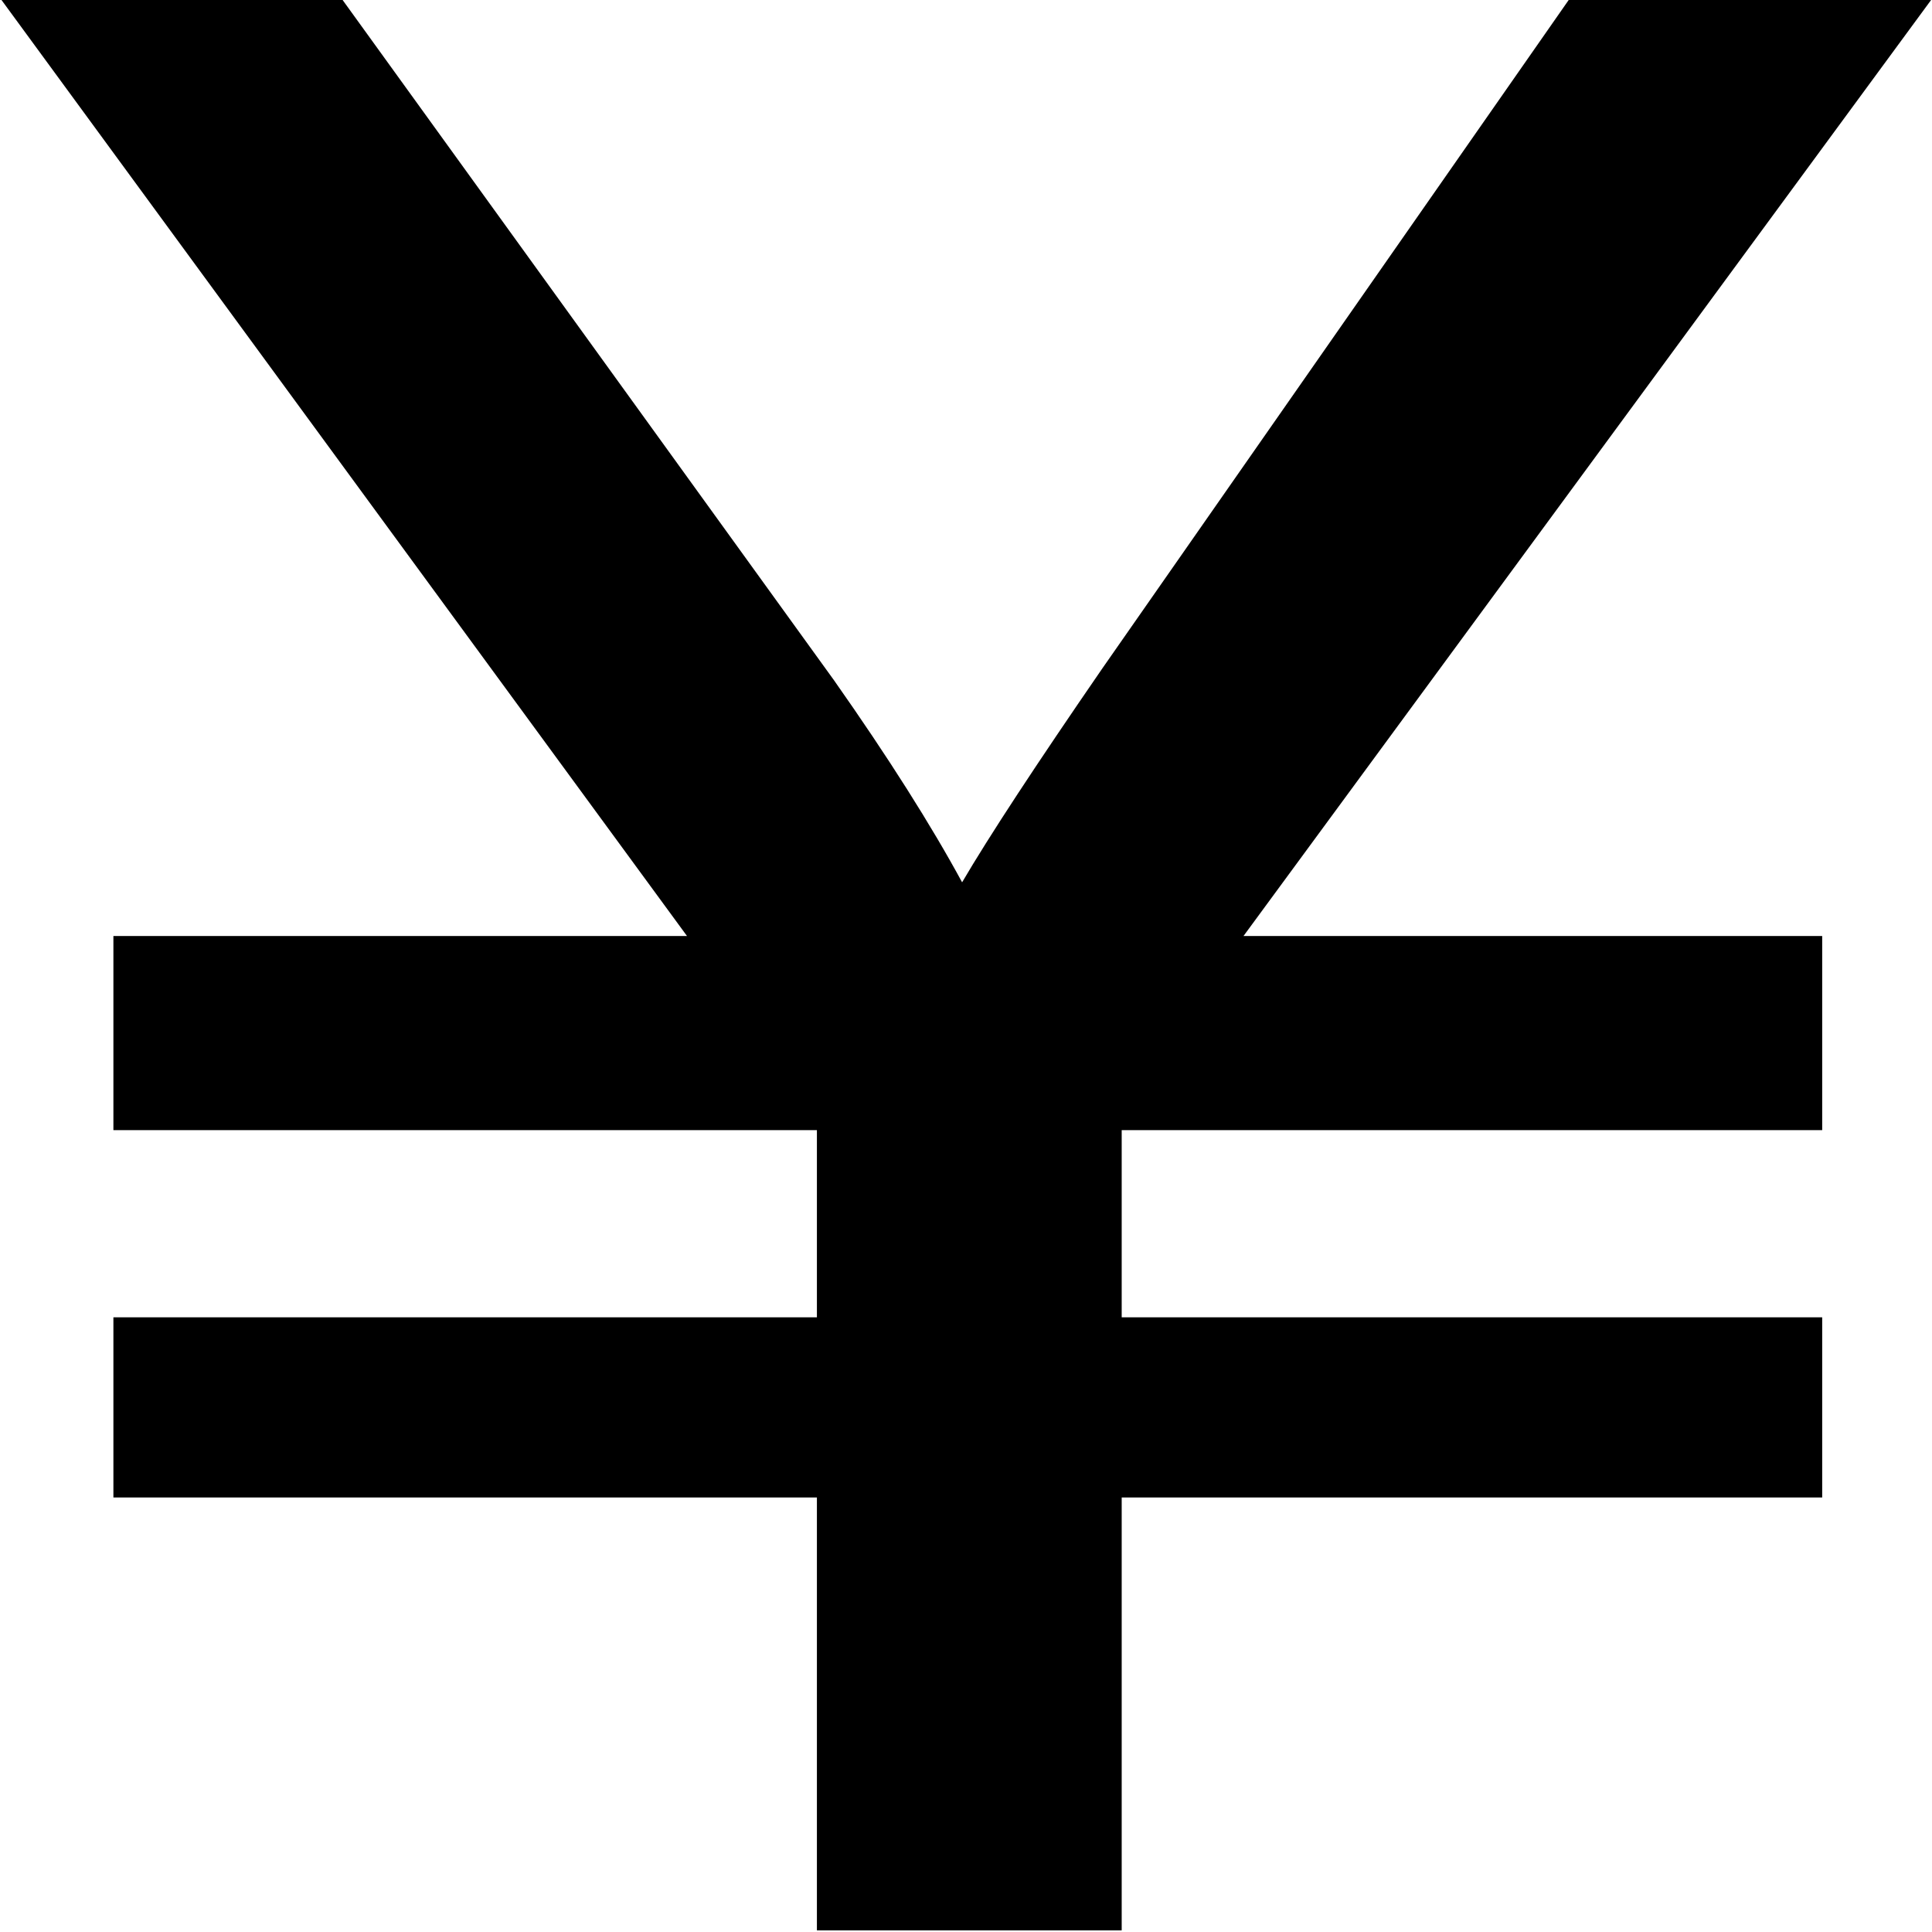
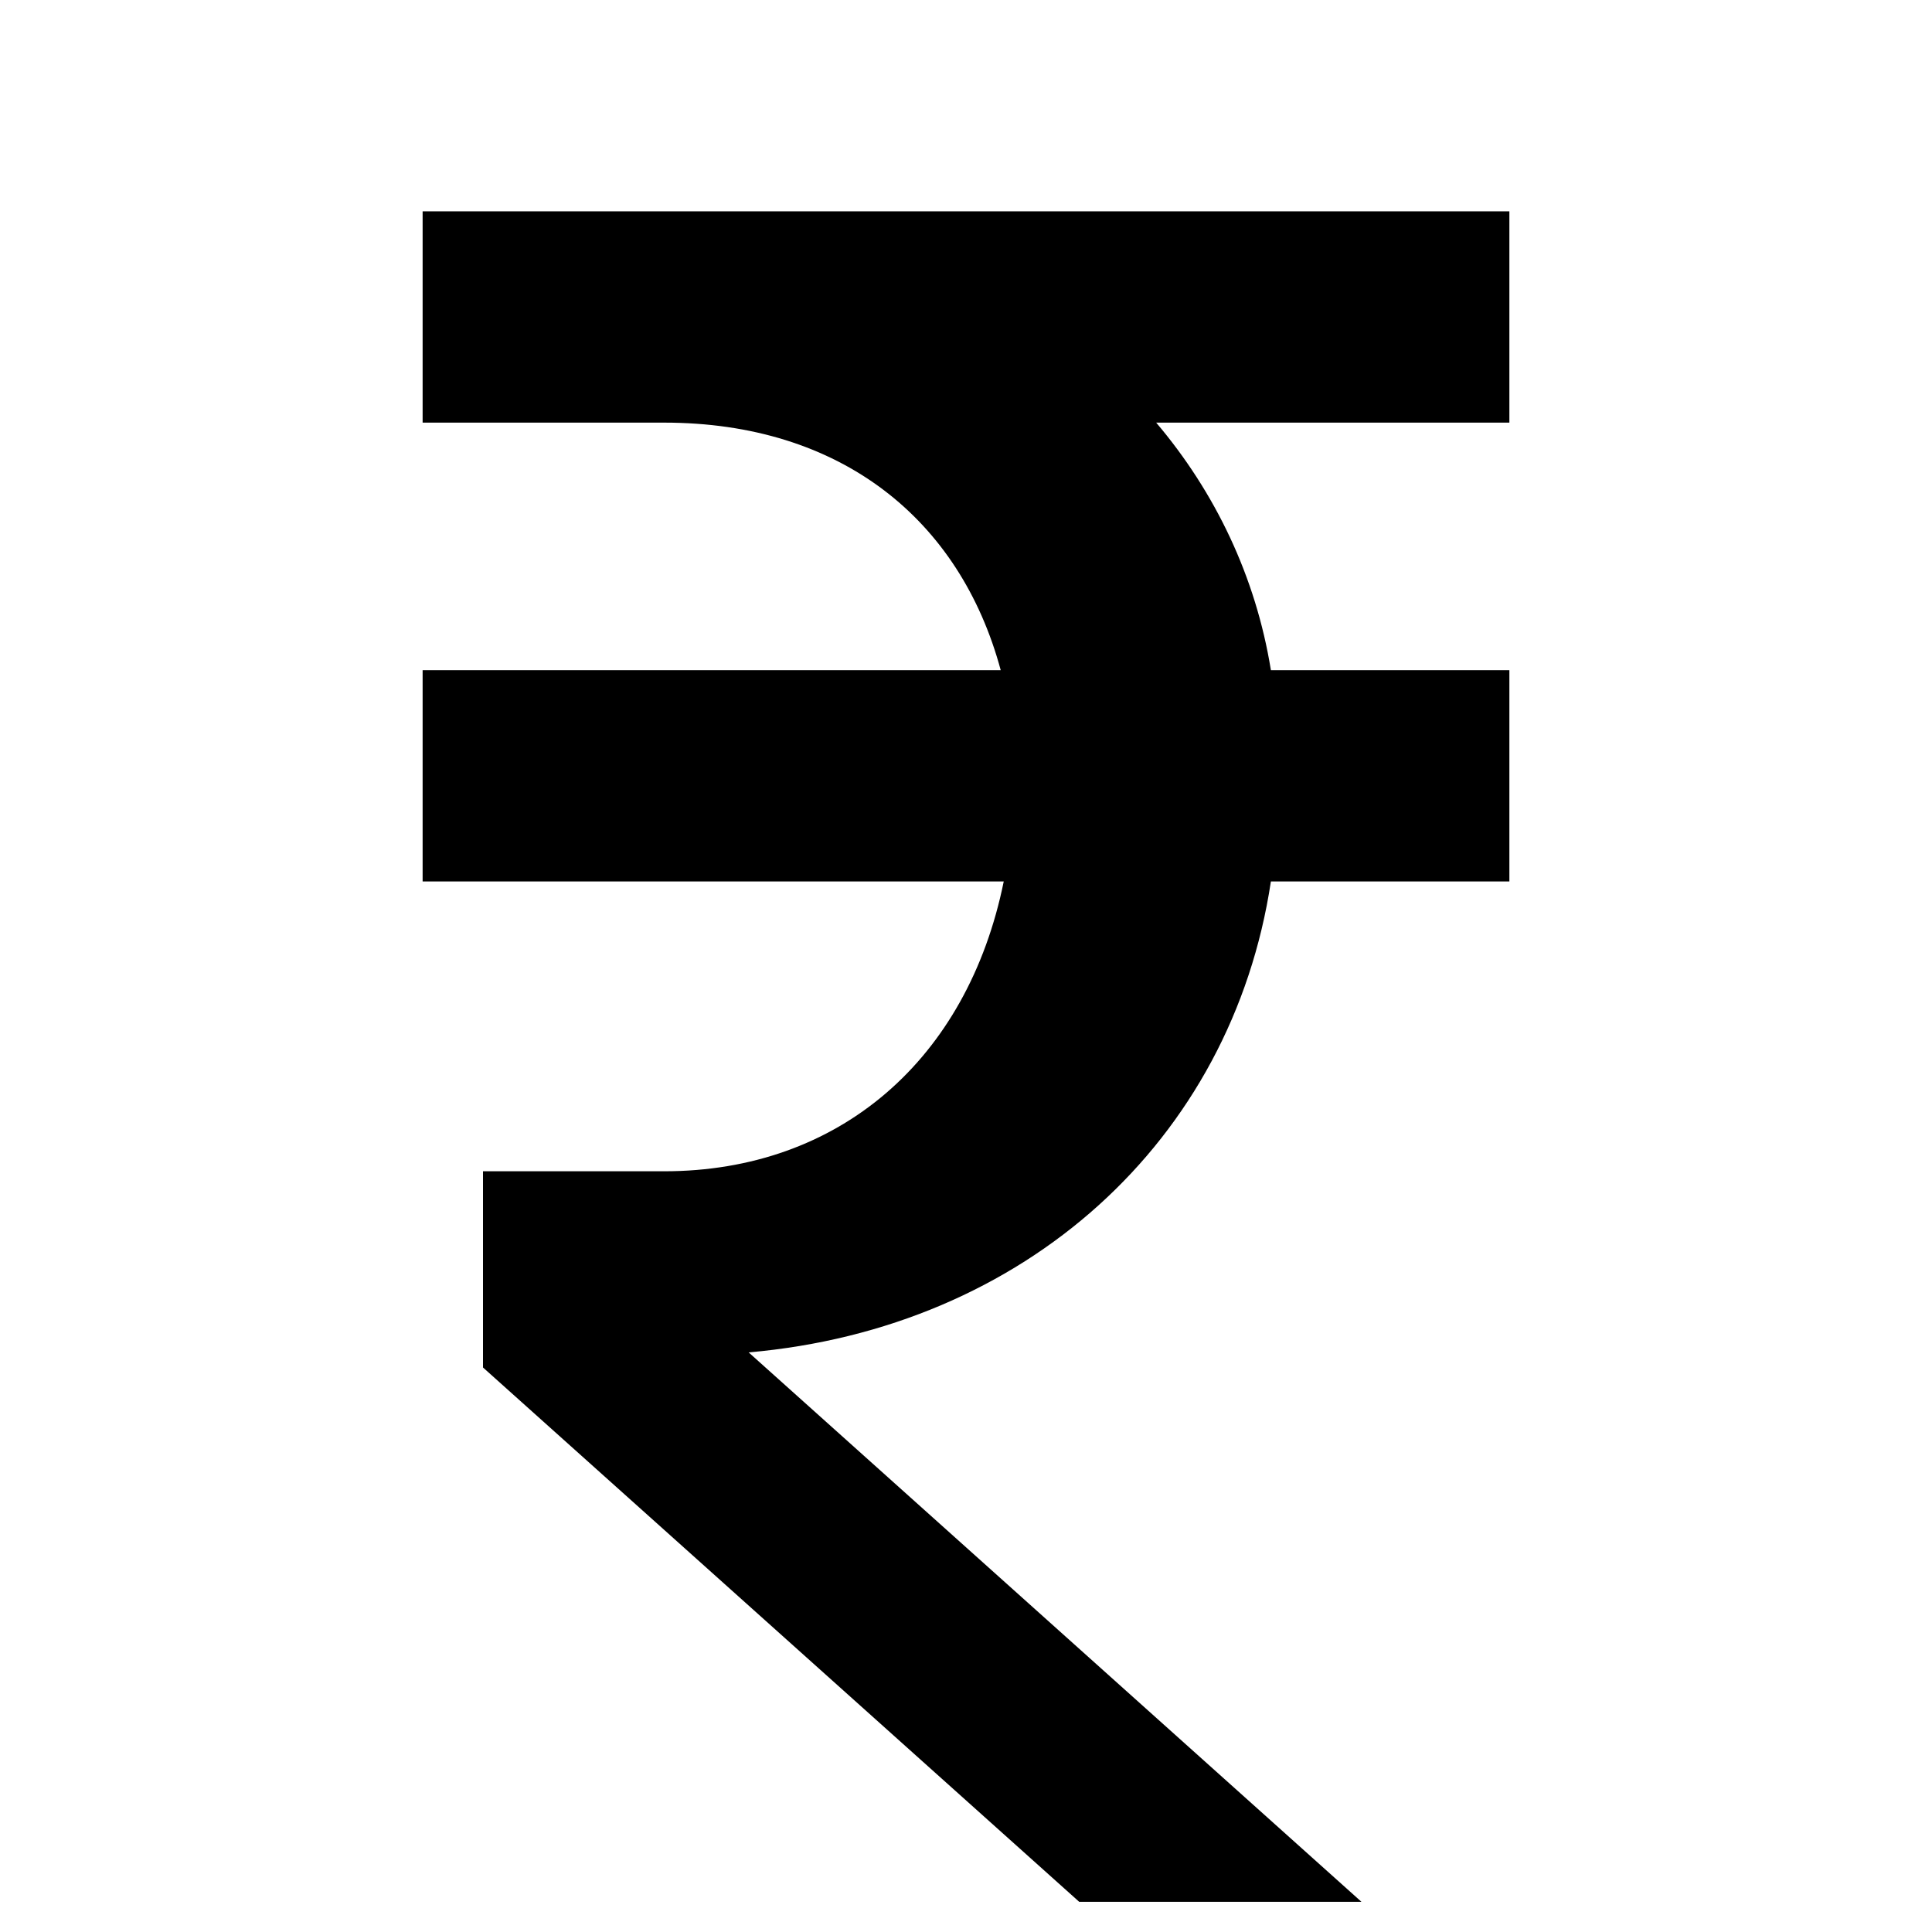
- <svg xmlns="http://www.w3.org/2000/svg" width="128" height="128">
-   <path d="M54.122 127.892v-28.68H7.513V87.274h46.609v-12.4H7.513v-12.86h38.003L.099 0h22.6l32.556 45.07c3.617 5.144 6.44 9.611 8.487 13.385 1.788-3.05 4.89-7.779 9.301-14.186L103.93 0h24.01L82.385 62.013h38.34v12.862h-46.41v12.4h46.41v11.937h-46.41v28.68H54.123z" />
+ <svg xmlns="http://www.w3.org/2000/svg" width="128" height="128" viewBox="0 0 128 128">
+   <path d="M28 14h72v14H76.6c3.9 4.6 6.6 10.2 7.6 16.4H100v14H84.2c-2.6 17.2-16.3 29.6-34.6 31.2L90.2 126H71.5L32 90.6V77.6h12c11.6 0 20.1-7.4 22.5-19.2H28v-14h38.3C63.6 34.4 55.7 28 44 28H28V14z" />
</svg>
